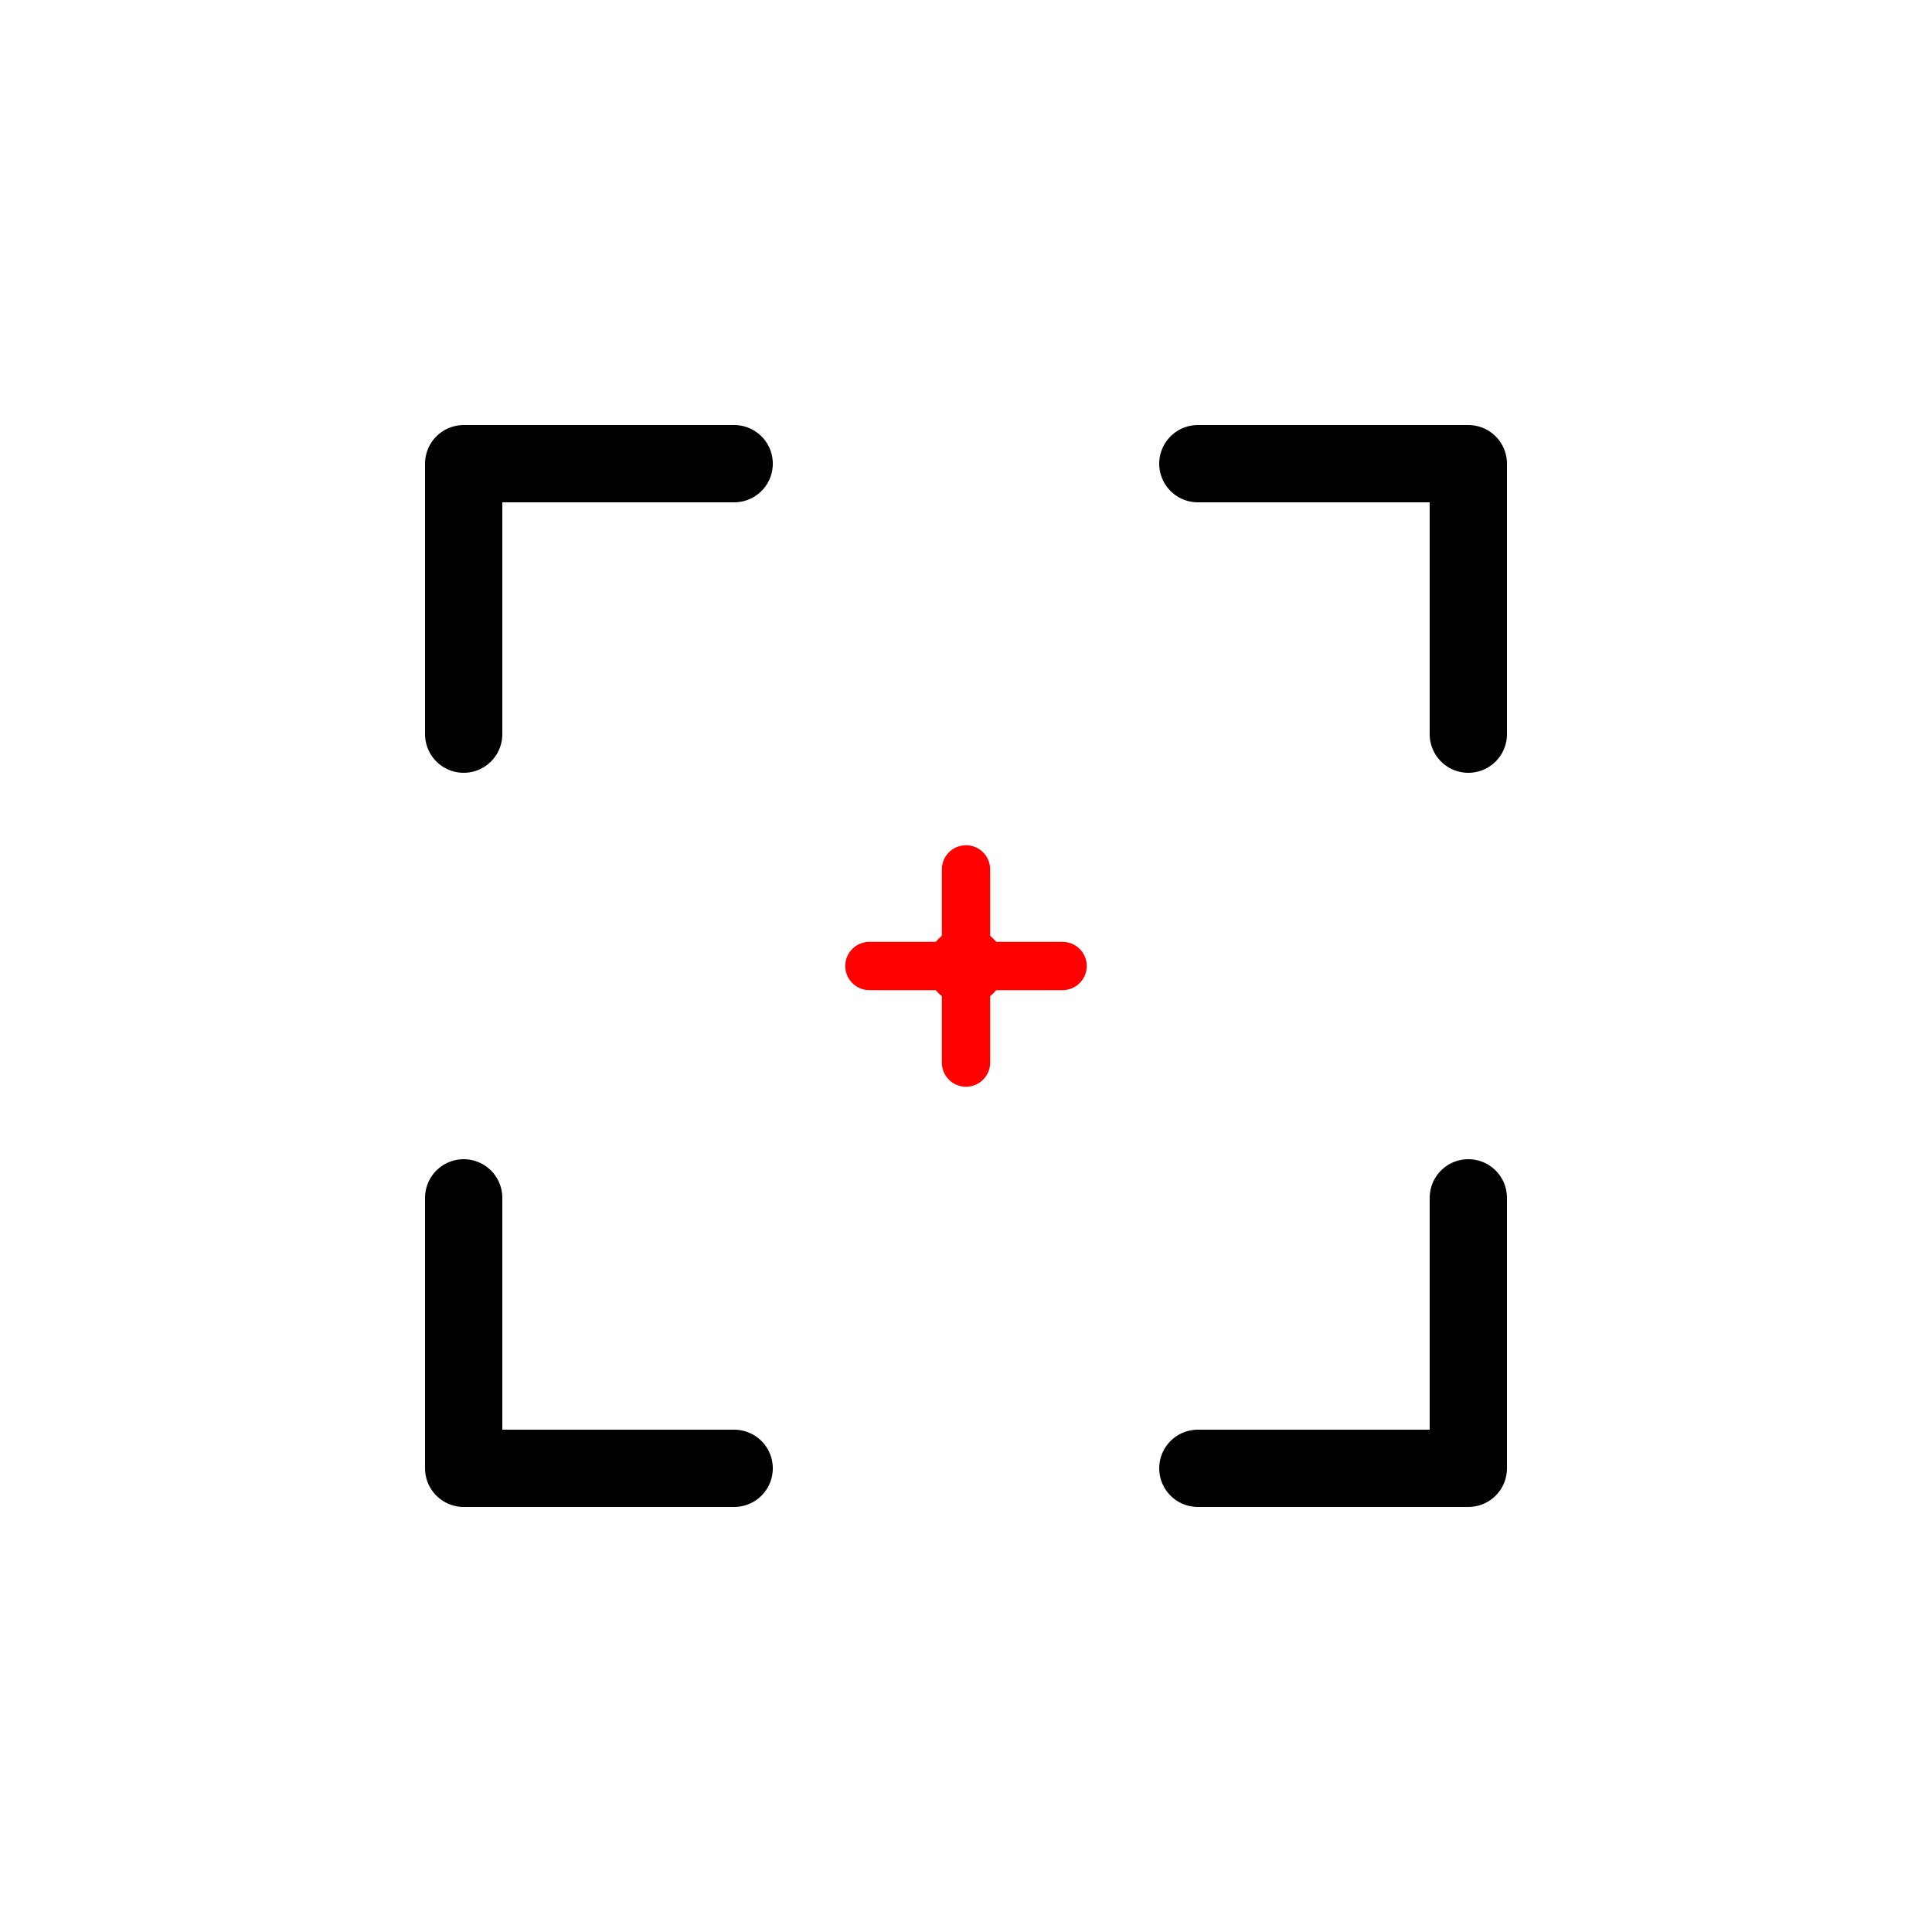
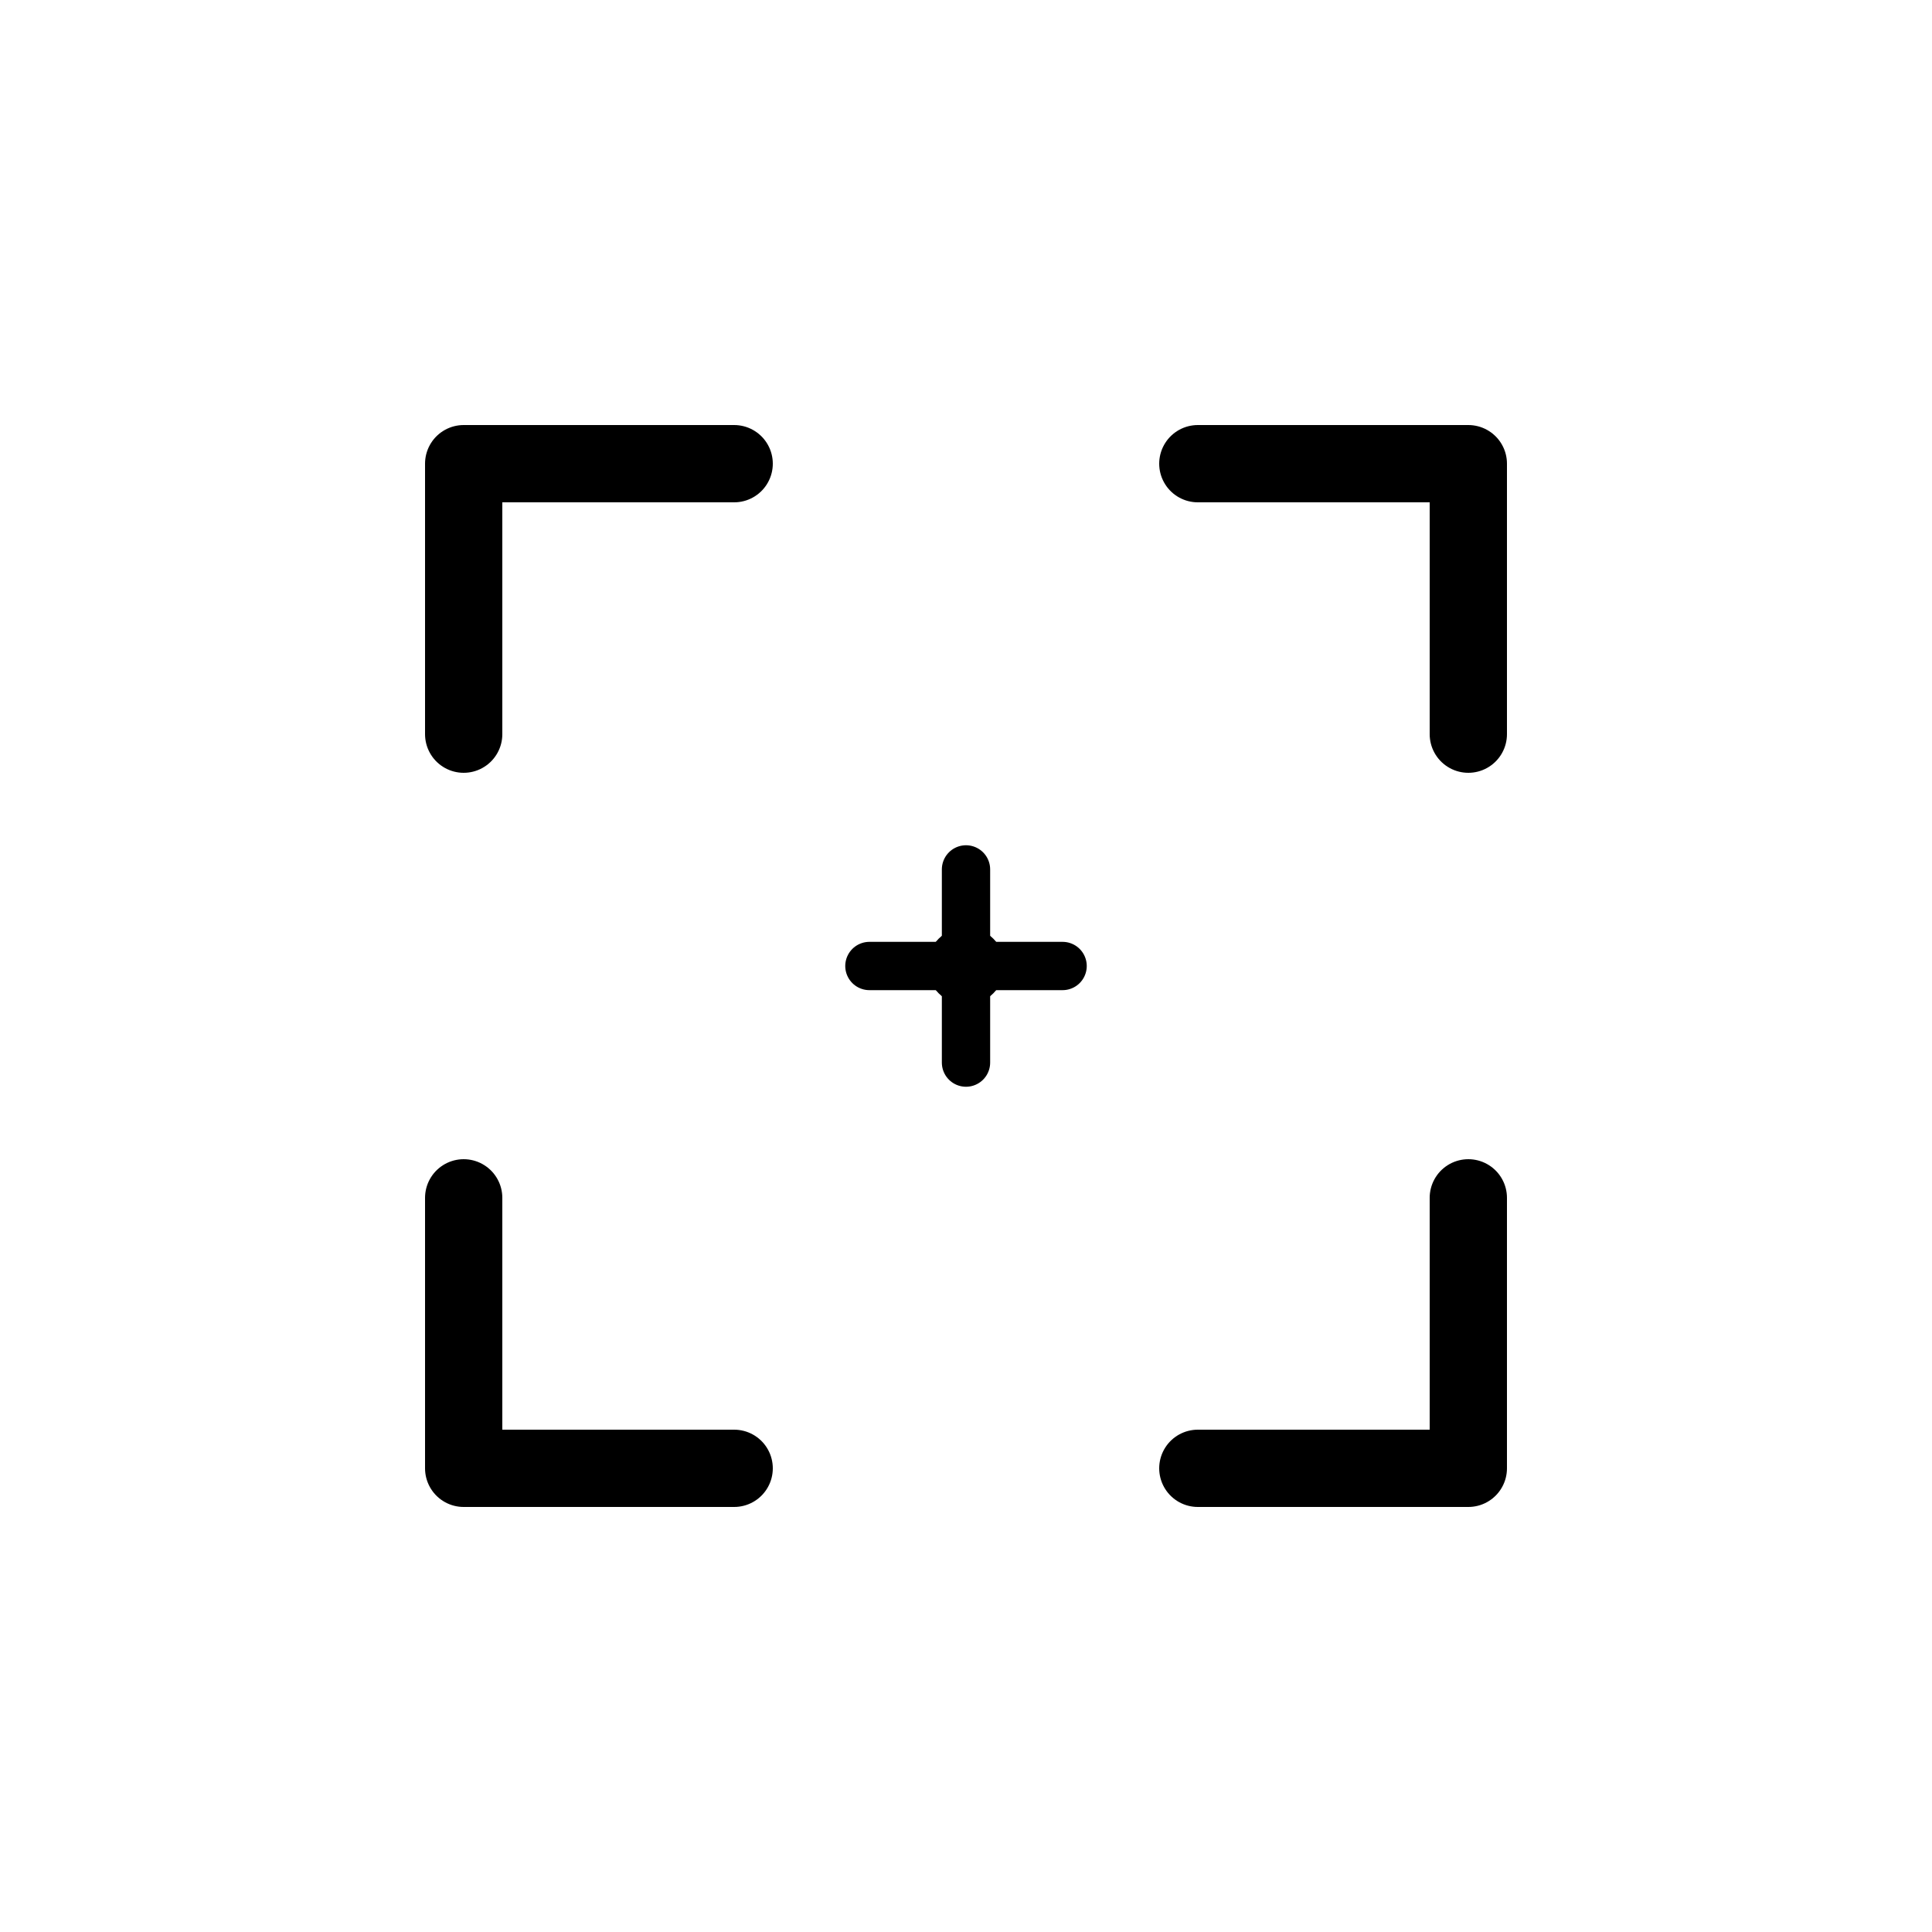
<svg xmlns="http://www.w3.org/2000/svg" viewBox="0 0 100 100" style="color:#000000;">
  <g>
    <polyline points="24,38 24,24 38,24" fill="none" stroke="currentColor" stroke-width="4" stroke-linecap="round" stroke-linejoin="round" />
    <polyline points="76,38 76,24 62,24" fill="none" stroke="currentColor" stroke-width="4" stroke-linecap="round" stroke-linejoin="round" />
    <polyline points="24,62 24,76 38,76" fill="none" stroke="currentColor" stroke-width="4" stroke-linecap="round" stroke-linejoin="round" />
    <polyline points="76,62 76,76 62,76" fill="none" stroke="currentColor" stroke-width="4" stroke-linecap="round" stroke-linejoin="round" />
-     <line x1="45" y1="50" x2="55" y2="50" stroke="#ff0000" stroke-width="2.5" stroke-linecap="round" />
-     <line x1="50" y1="45" x2="50" y2="55" stroke="#ff0000" stroke-width="2.5" stroke-linecap="round" />
-     <circle cx="50" cy="50" r="2" fill="#ff0000" />
+     <line x1="45" y1="50" x2="55" y2="50" stroke="currentColor" stroke-width="2.5" stroke-linecap="round" />
+     <line x1="50" y1="45" x2="50" y2="55" stroke="currentColor" stroke-width="2.5" stroke-linecap="round" />
+     <circle cx="50" cy="50" r="2" fill="currentColor" />
  </g>
</svg>
